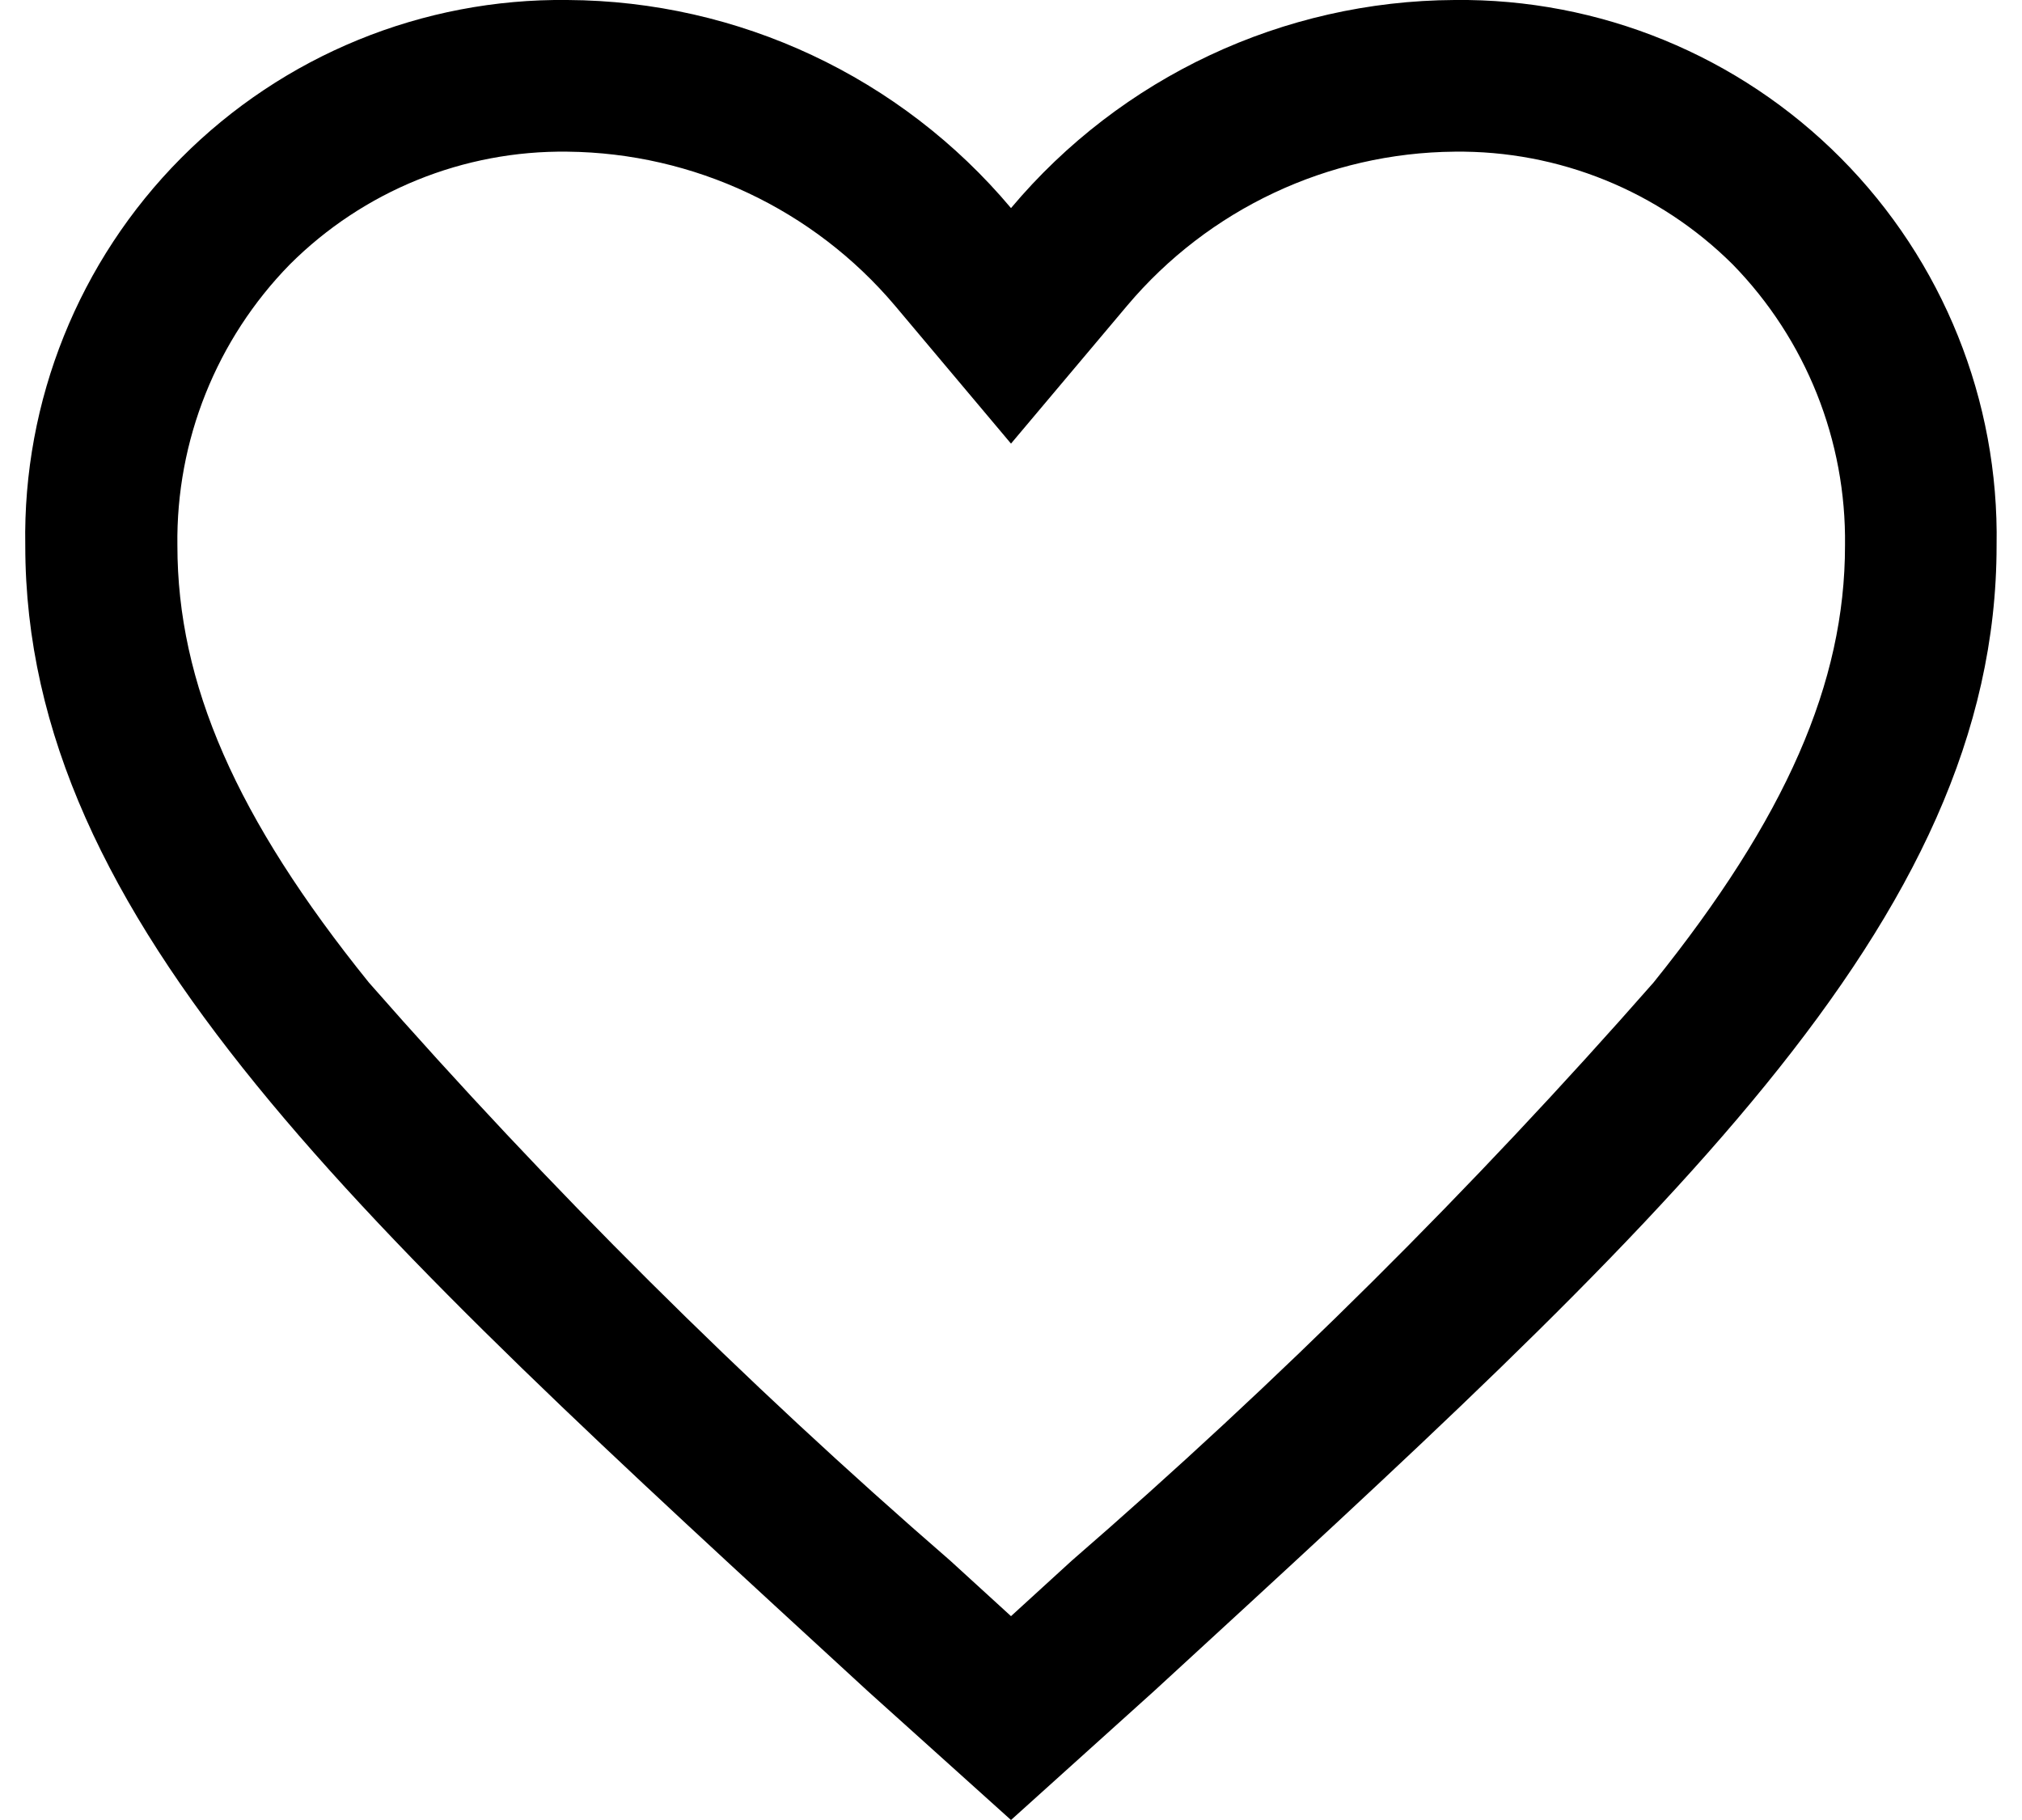
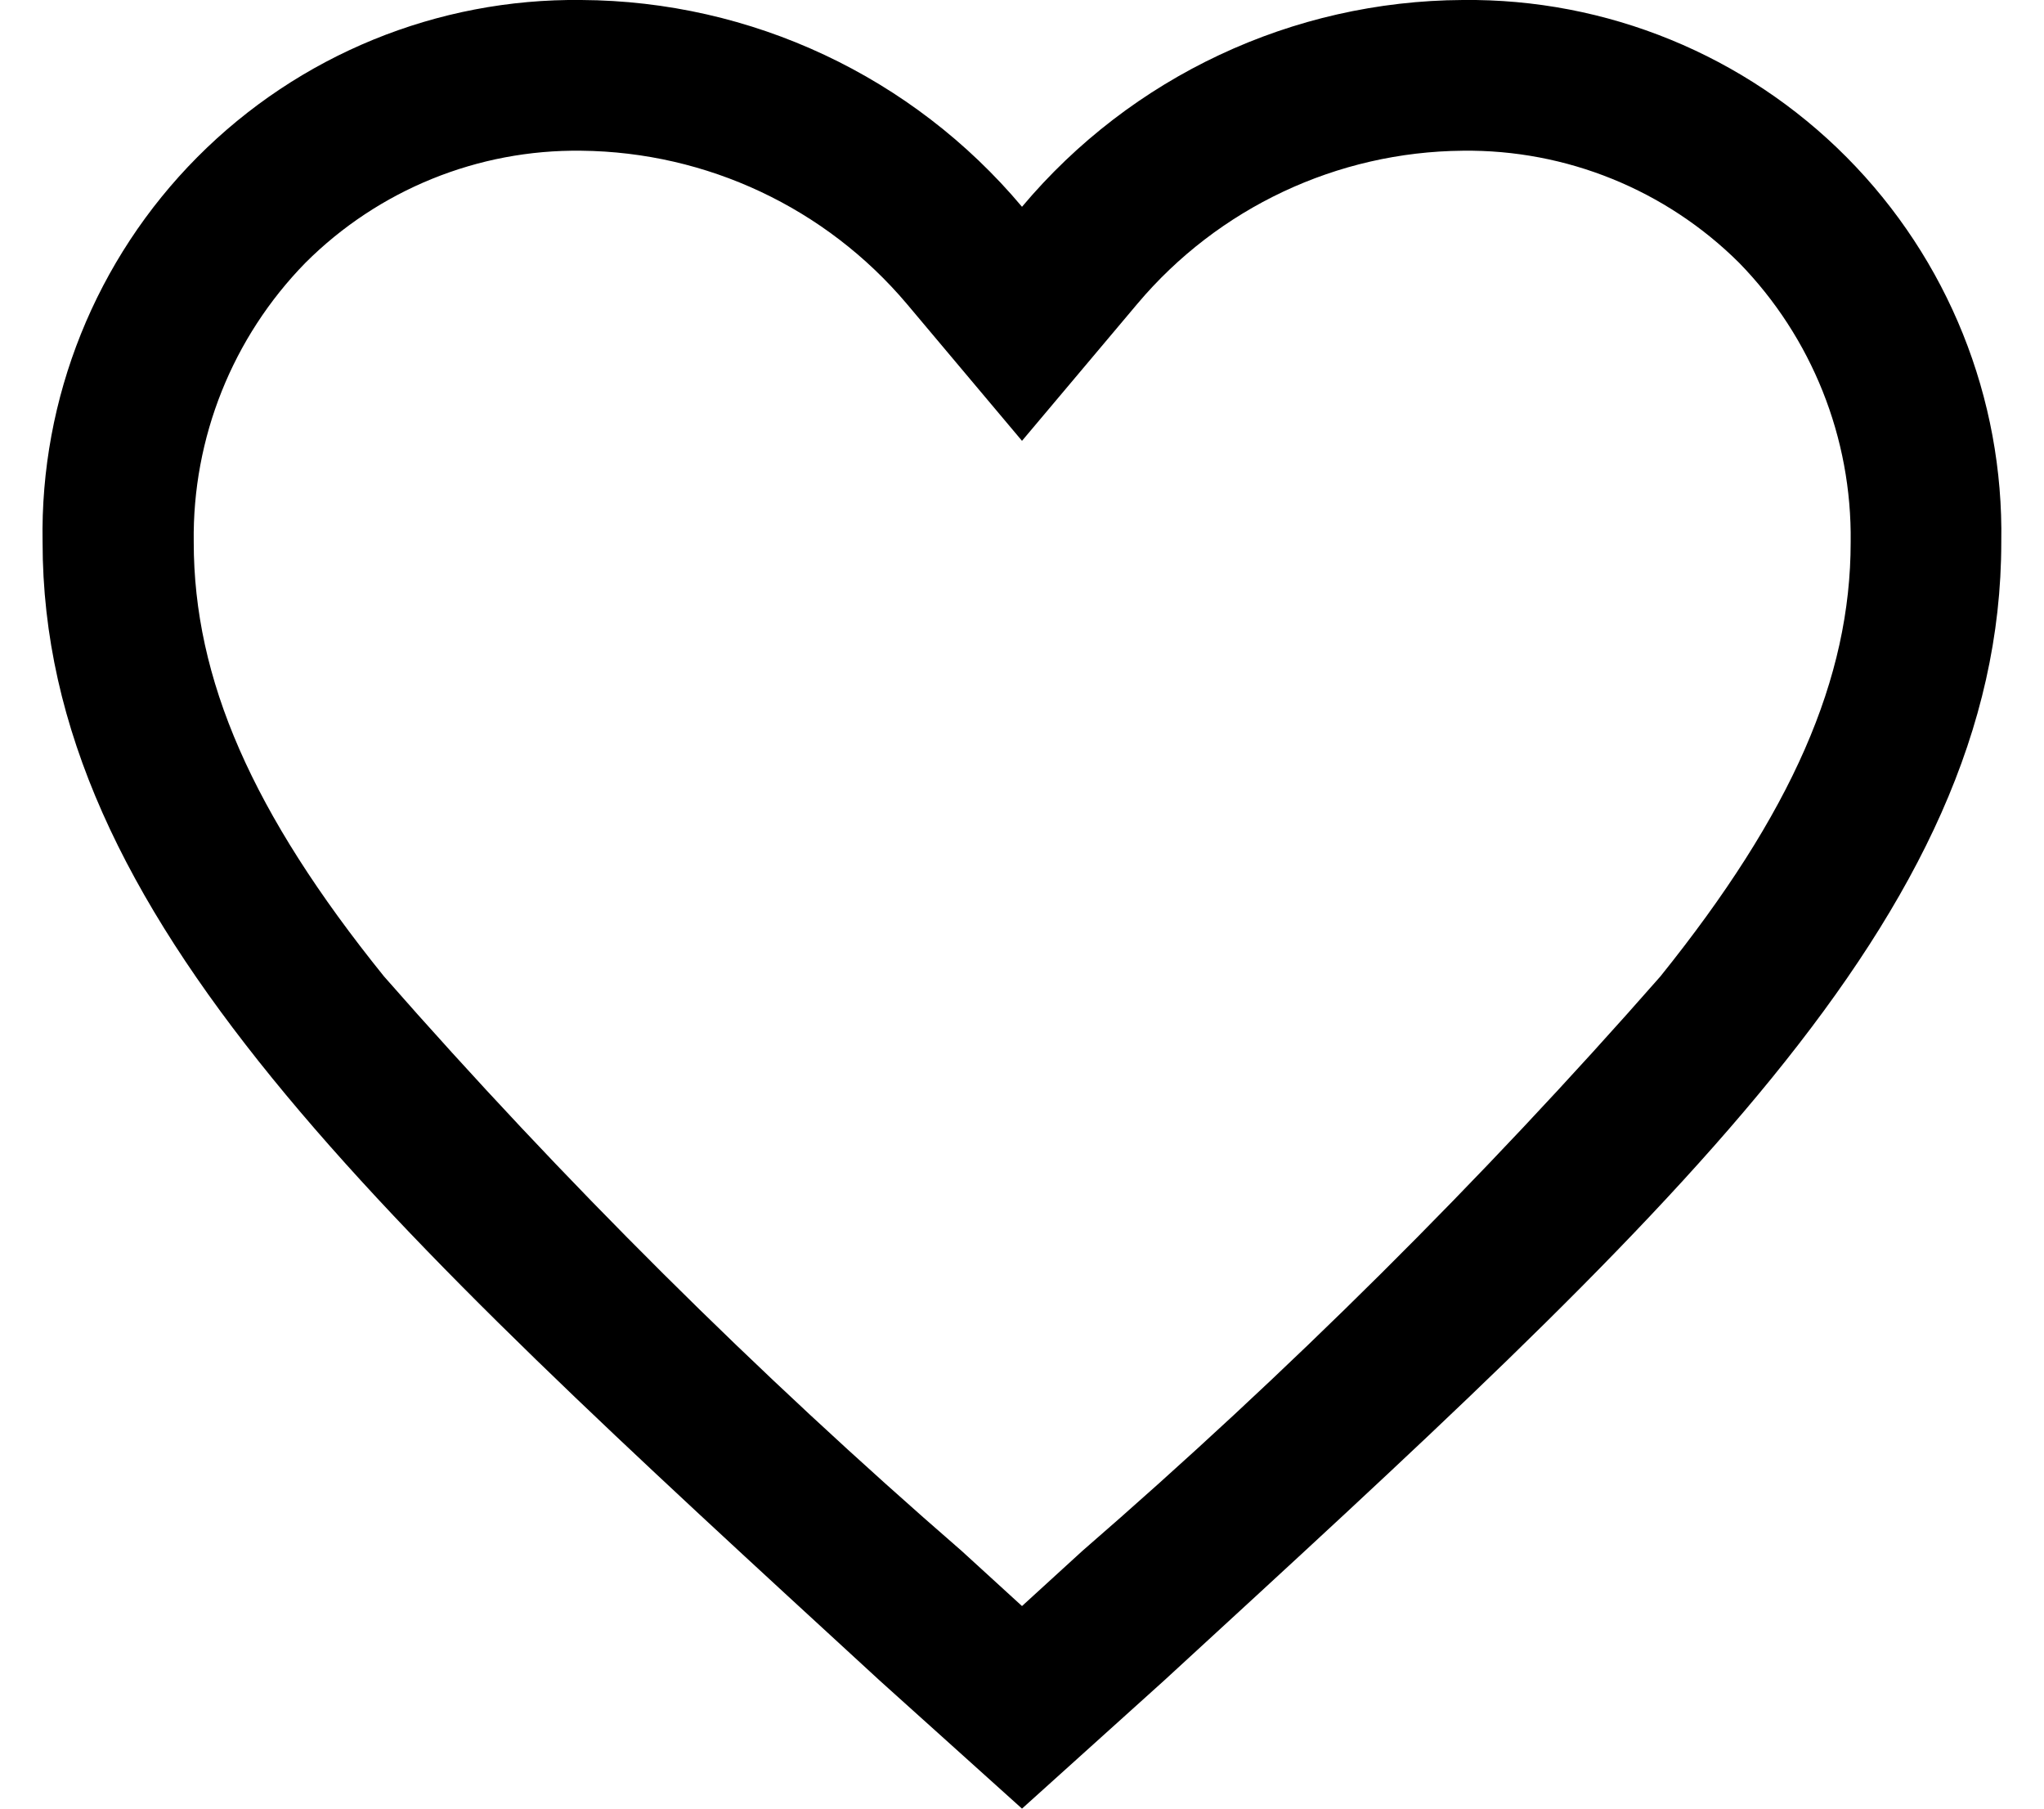
- <svg xmlns="http://www.w3.org/2000/svg" width="30px" height="27px" viewBox="0 0 29.25 27">
+ <svg xmlns="http://www.w3.org/2000/svg" width="26px" height="23px" viewBox="0 0 29.25 27">
  <path d="M24.581,4.5A8.652,8.652,0,0,0,18,7.587,8.652,8.652,0,0,0,11.419,4.5a7.952,7.952,0,0,0-8.044,8.093c0,5.59,4.971,10.076,12.5,16.995L18,31.5l2.123-1.913c7.53-6.919,12.5-11.4,12.5-16.995A7.952,7.952,0,0,0,24.581,4.5ZM18.9,27.654l-.3.274-.6.548-.6-.548-.3-.274a89.372,89.372,0,0,1-8.627-8.578c-1.969-2.44-2.841-4.437-2.841-6.483A5.848,5.848,0,0,1,7.3,8.423a5.722,5.722,0,0,1,4.12-1.673,6.449,6.449,0,0,1,4.859,2.285L18,11.081l1.723-2.046A6.425,6.425,0,0,1,24.581,6.75a5.75,5.75,0,0,1,4.127,1.673,5.86,5.86,0,0,1,1.666,4.17c0,2.039-.879,4.043-2.841,6.483A89.552,89.552,0,0,1,18.9,27.654Z" transform="translate(-3.375 -4.5)" />
</svg>
